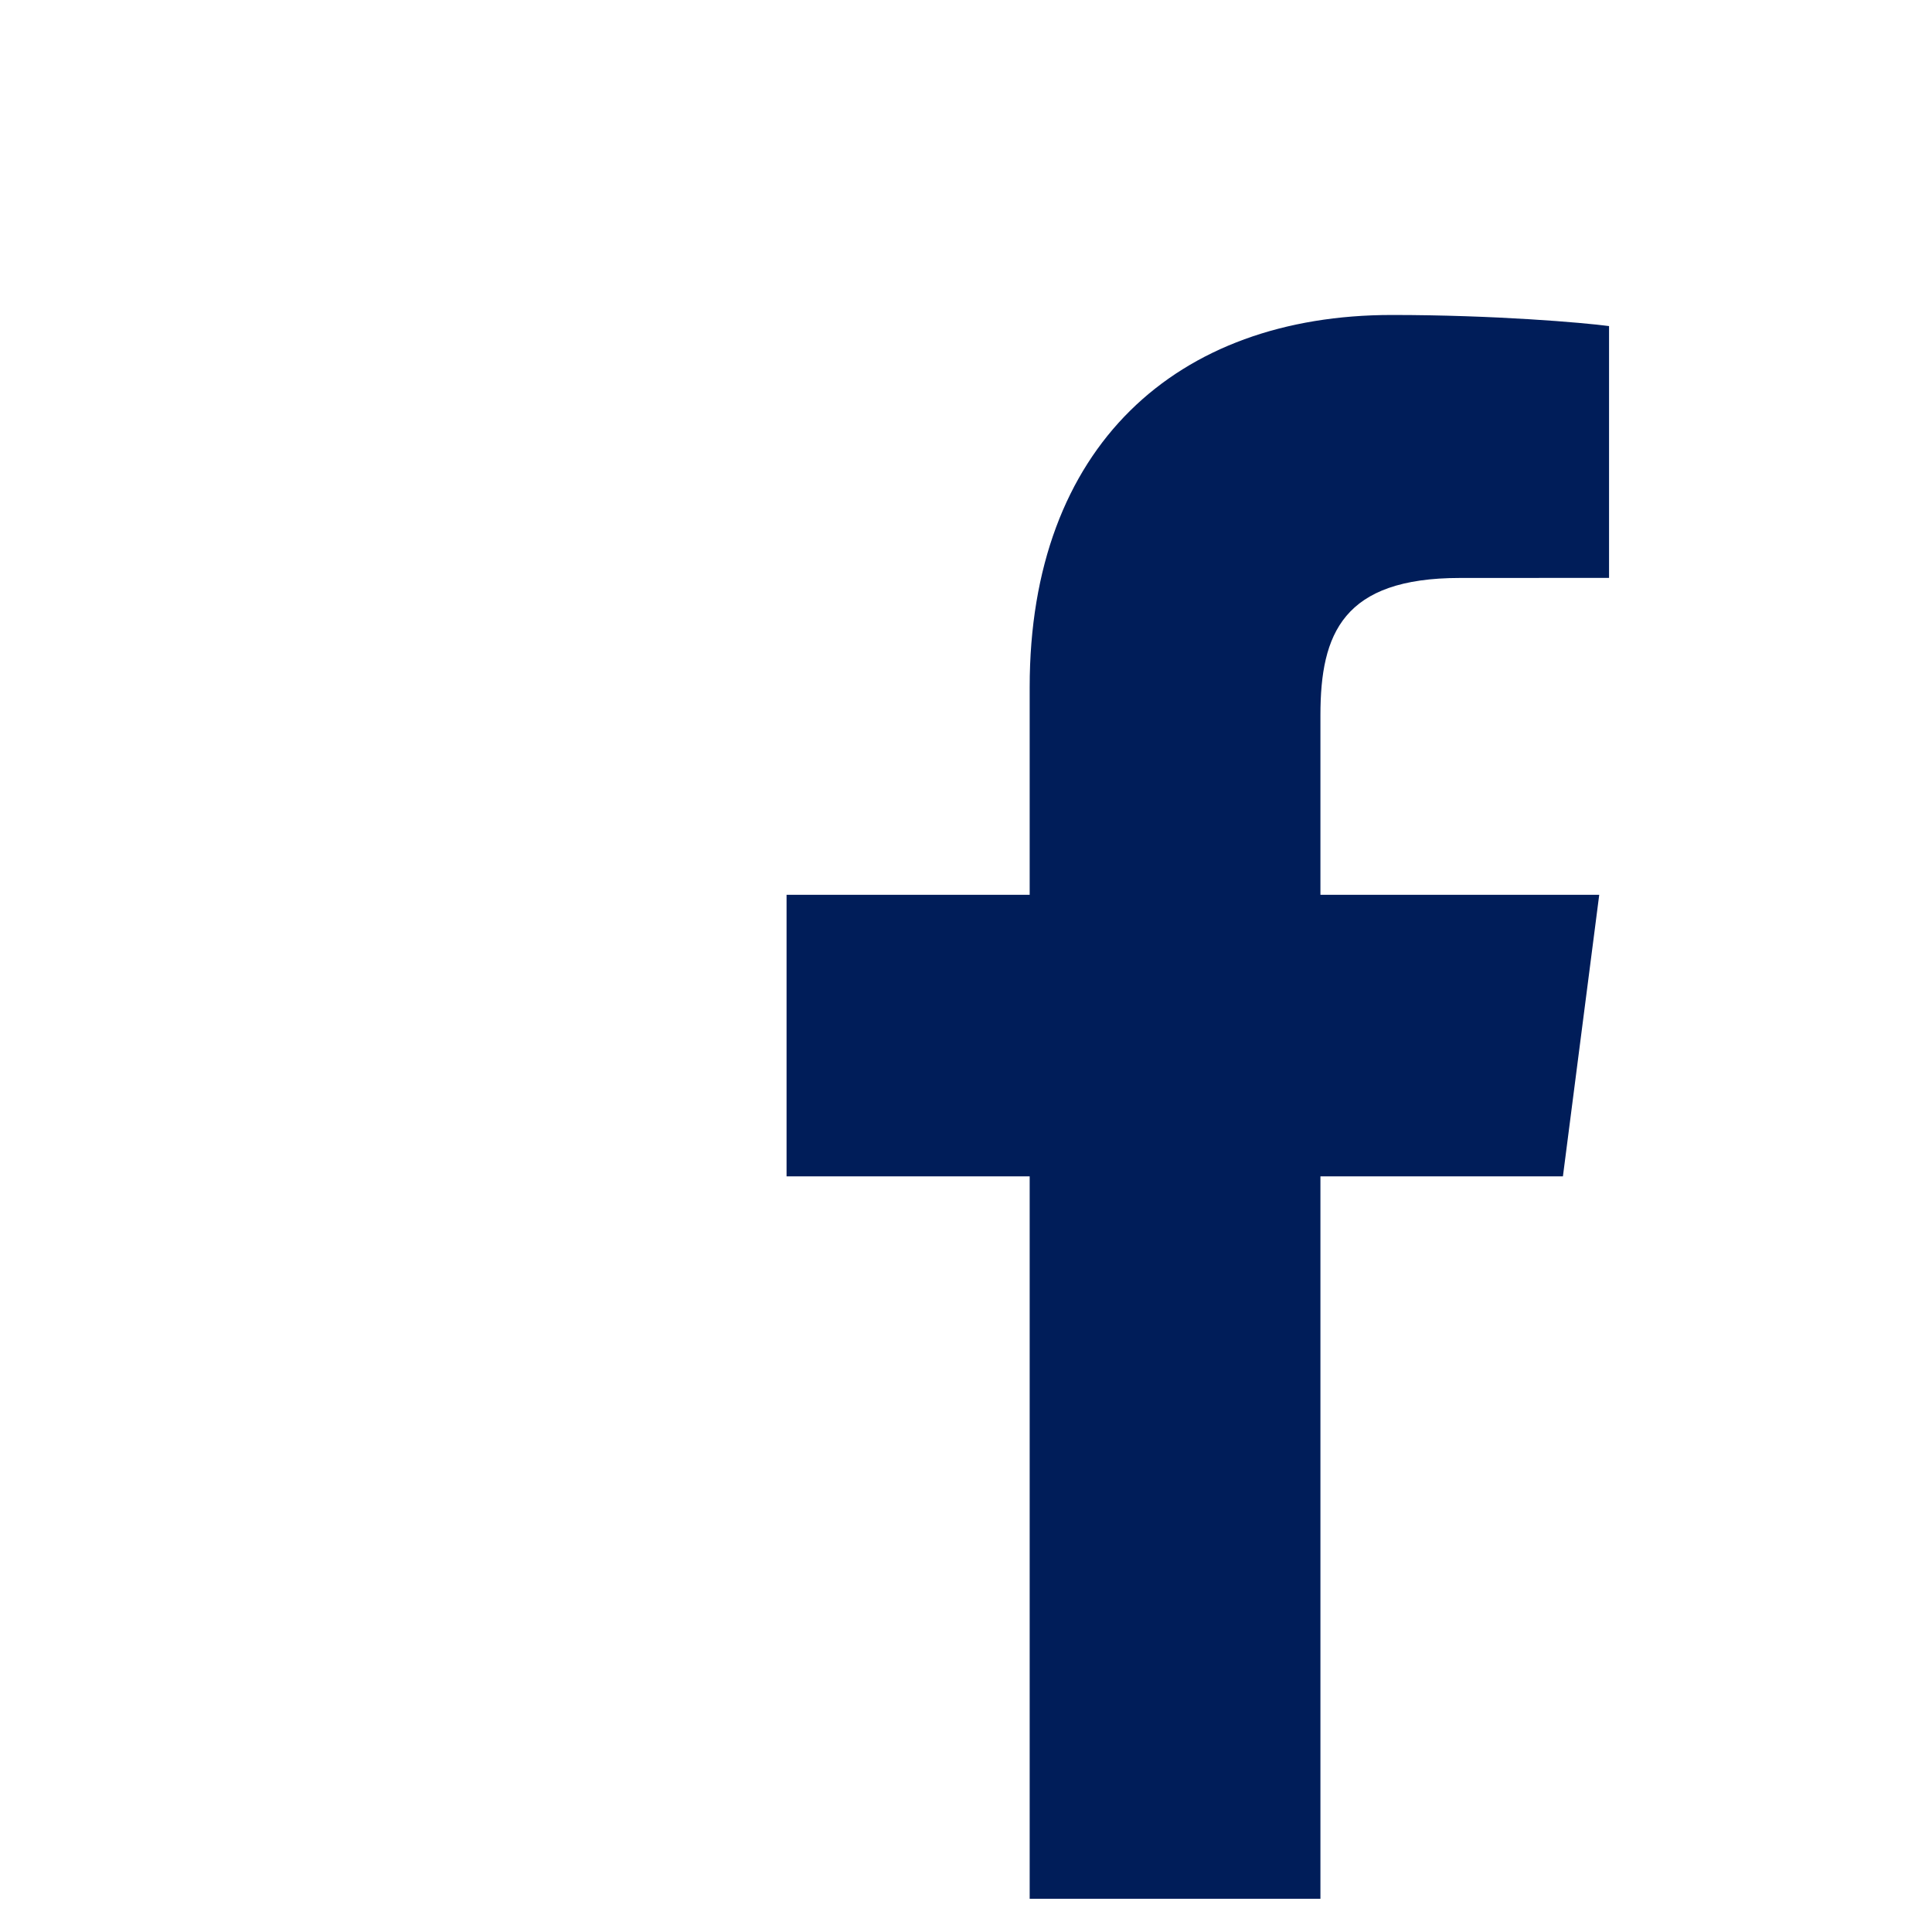
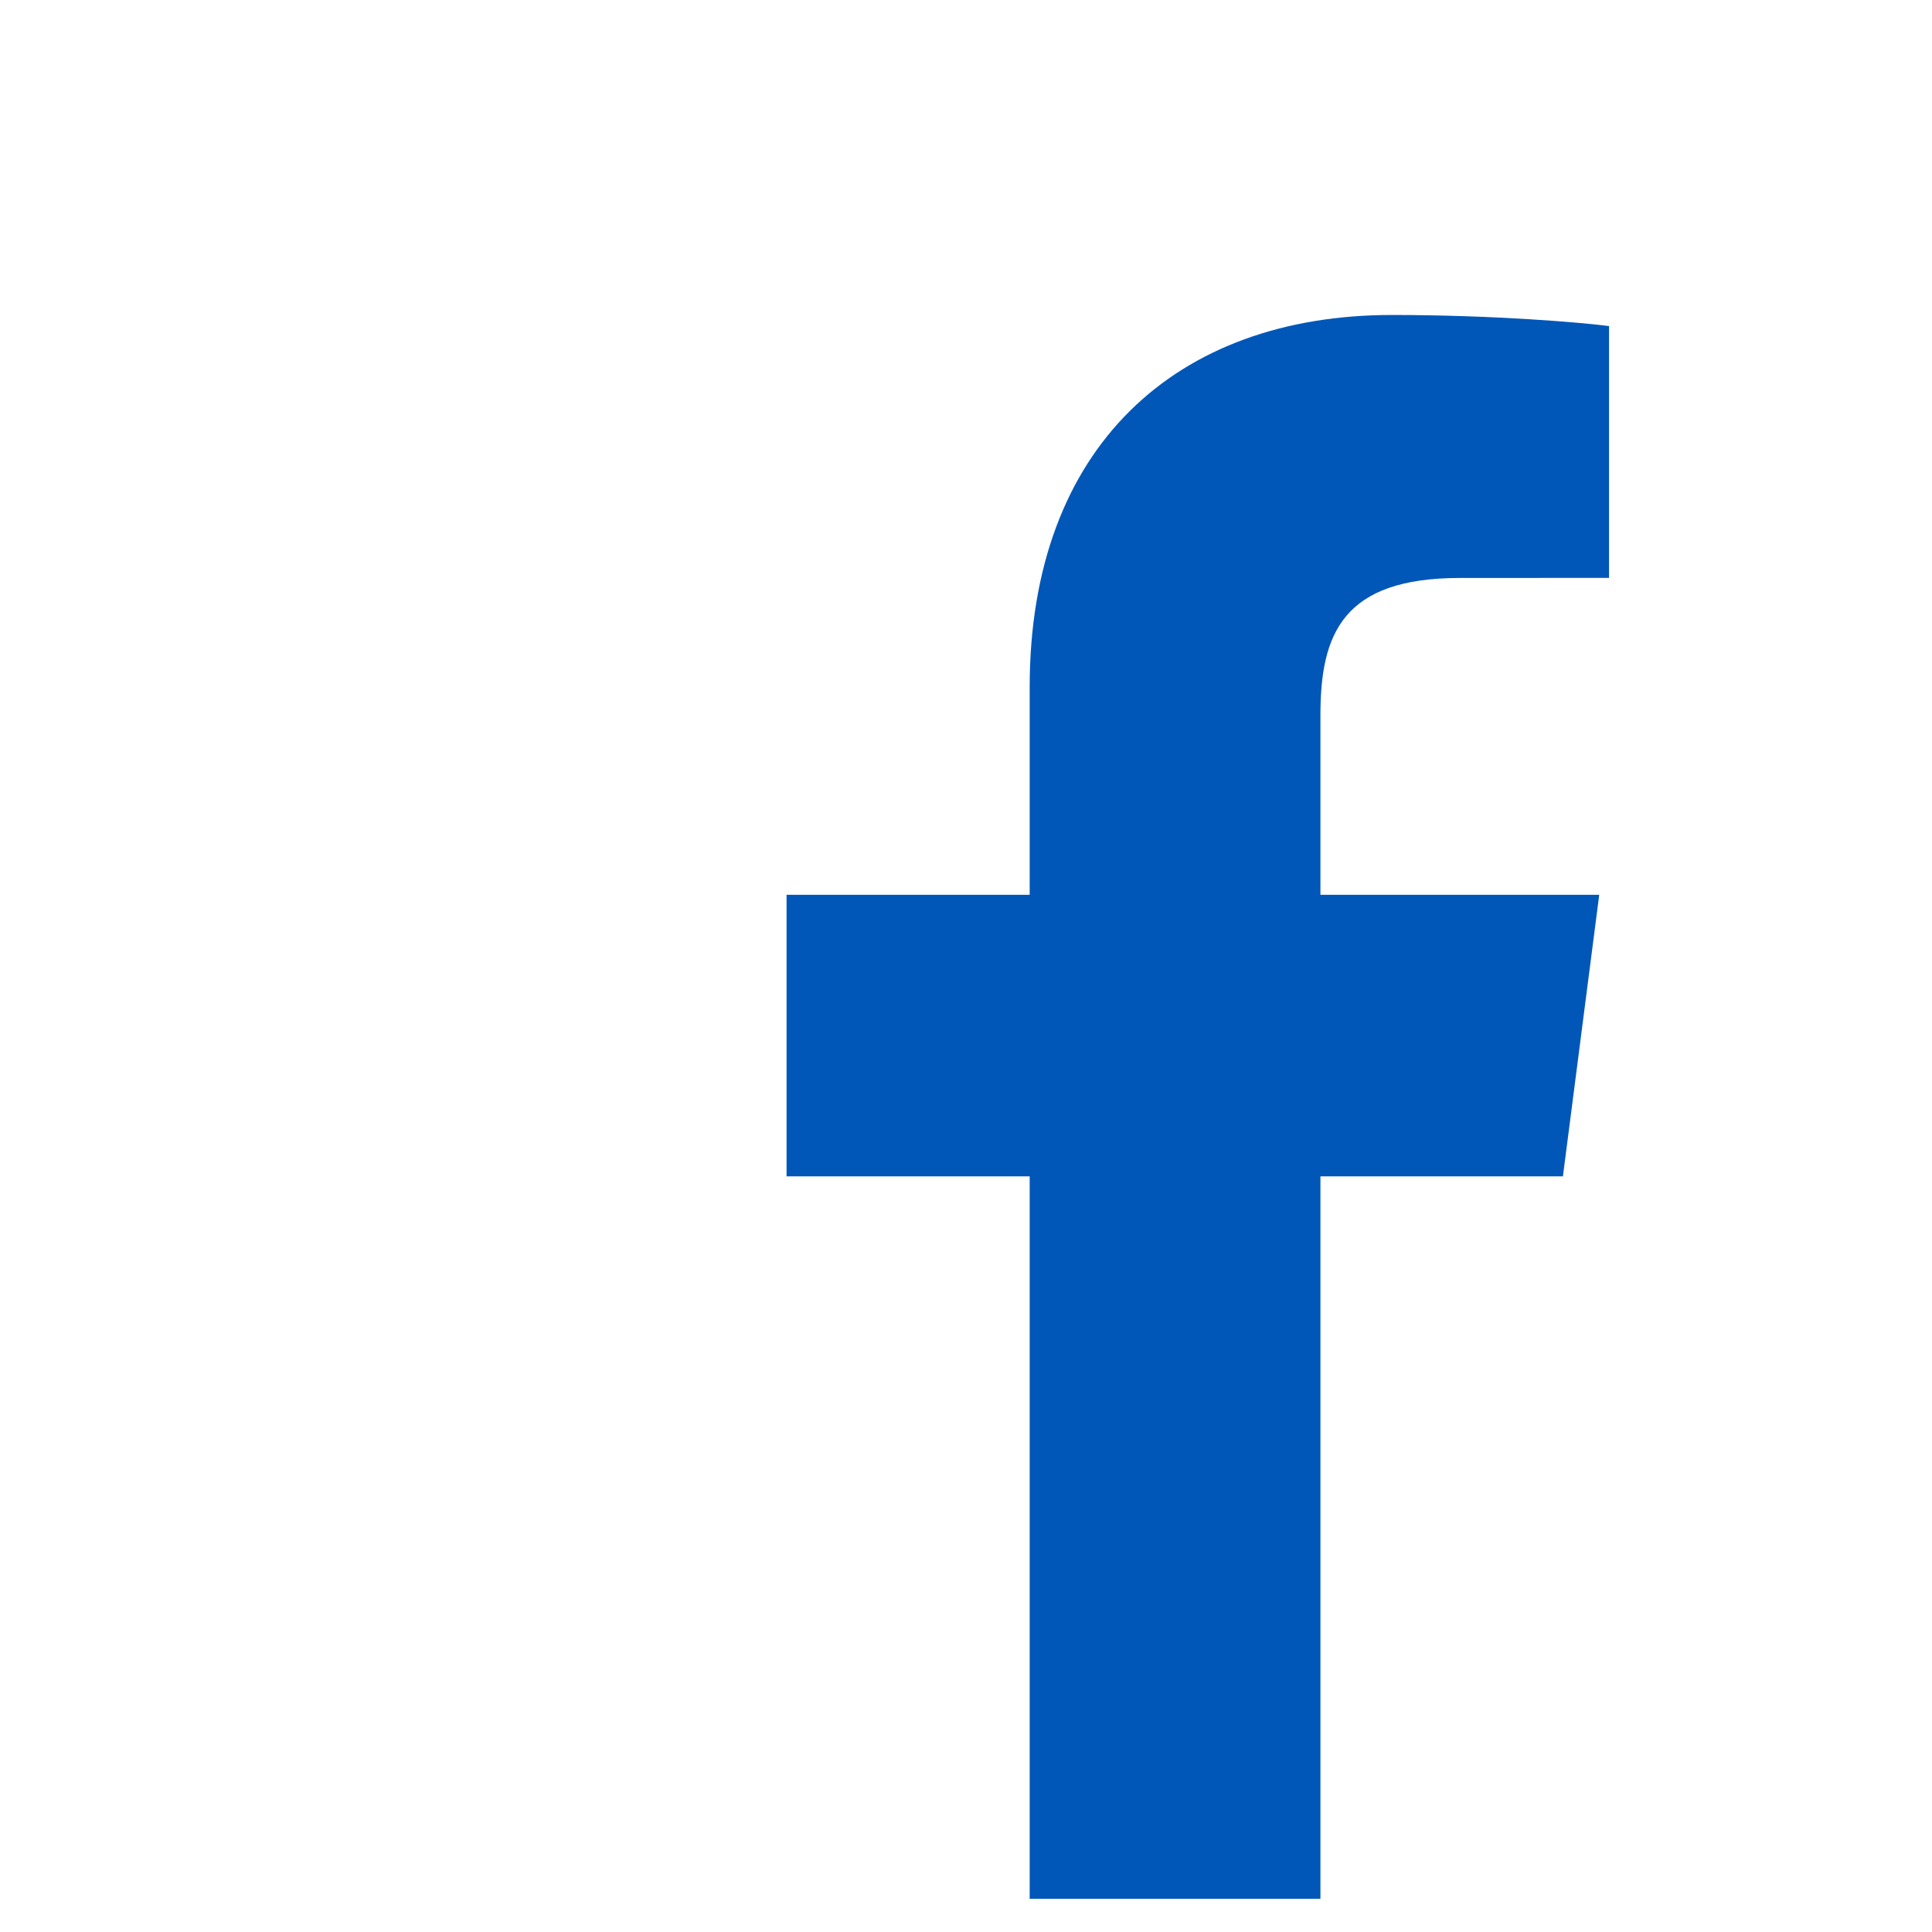
<svg xmlns="http://www.w3.org/2000/svg" version="1.1" id="Layer_1" x="0px" y="0px" width="24px" height="24px" viewBox="0 0 266.893 266.895" enable-background="new 0 0 266.893 266.895" xml:space="preserve">
-   <path id="Blue_1_" fill="rgba(255,255,255,.5)" d="M248.082,262.307c7.854,0,14.223-6.369,14.223-14.225V18.812  c0-7.857-6.368-14.224-14.223-14.224H18.812c-7.857,0-14.224,6.367-14.224,14.224v229.27c0,7.855,6.366,14.225,14.224,14.225  H248.082z" />
-   <path id="f" fill="#001d59" d="M182.409,262.307v-99.803h33.499l5.016-38.895h-38.515V98.777c0-11.261,3.127-18.935,19.275-18.935  l20.596-0.009V45.045c-3.562-0.474-15.788-1.533-30.012-1.533c-29.695,0-50.025,18.126-50.025,51.413v28.684h-33.585v38.895h33.585  v99.803H182.409z" />
+   <path id="Blue_1_" fill="rgba(255,255,255,.75)" d="M248.082,262.307c7.854,0,14.223-6.369,14.223-14.225V18.812  c0-7.857-6.368-14.224-14.223-14.224H18.812c-7.857,0-14.224,6.367-14.224,14.224v229.27c0,7.855,6.366,14.225,14.224,14.225  H248.082z" />
+   <path id="f" fill="#0057b8" d="M182.409,262.307v-99.803h33.499l5.016-38.895h-38.515V98.777c0-11.261,3.127-18.935,19.275-18.935  l20.596-0.009V45.045c-3.562-0.474-15.788-1.533-30.012-1.533c-29.695,0-50.025,18.126-50.025,51.413v28.684h-33.585v38.895h33.585  v99.803H182.409z" />
</svg>
